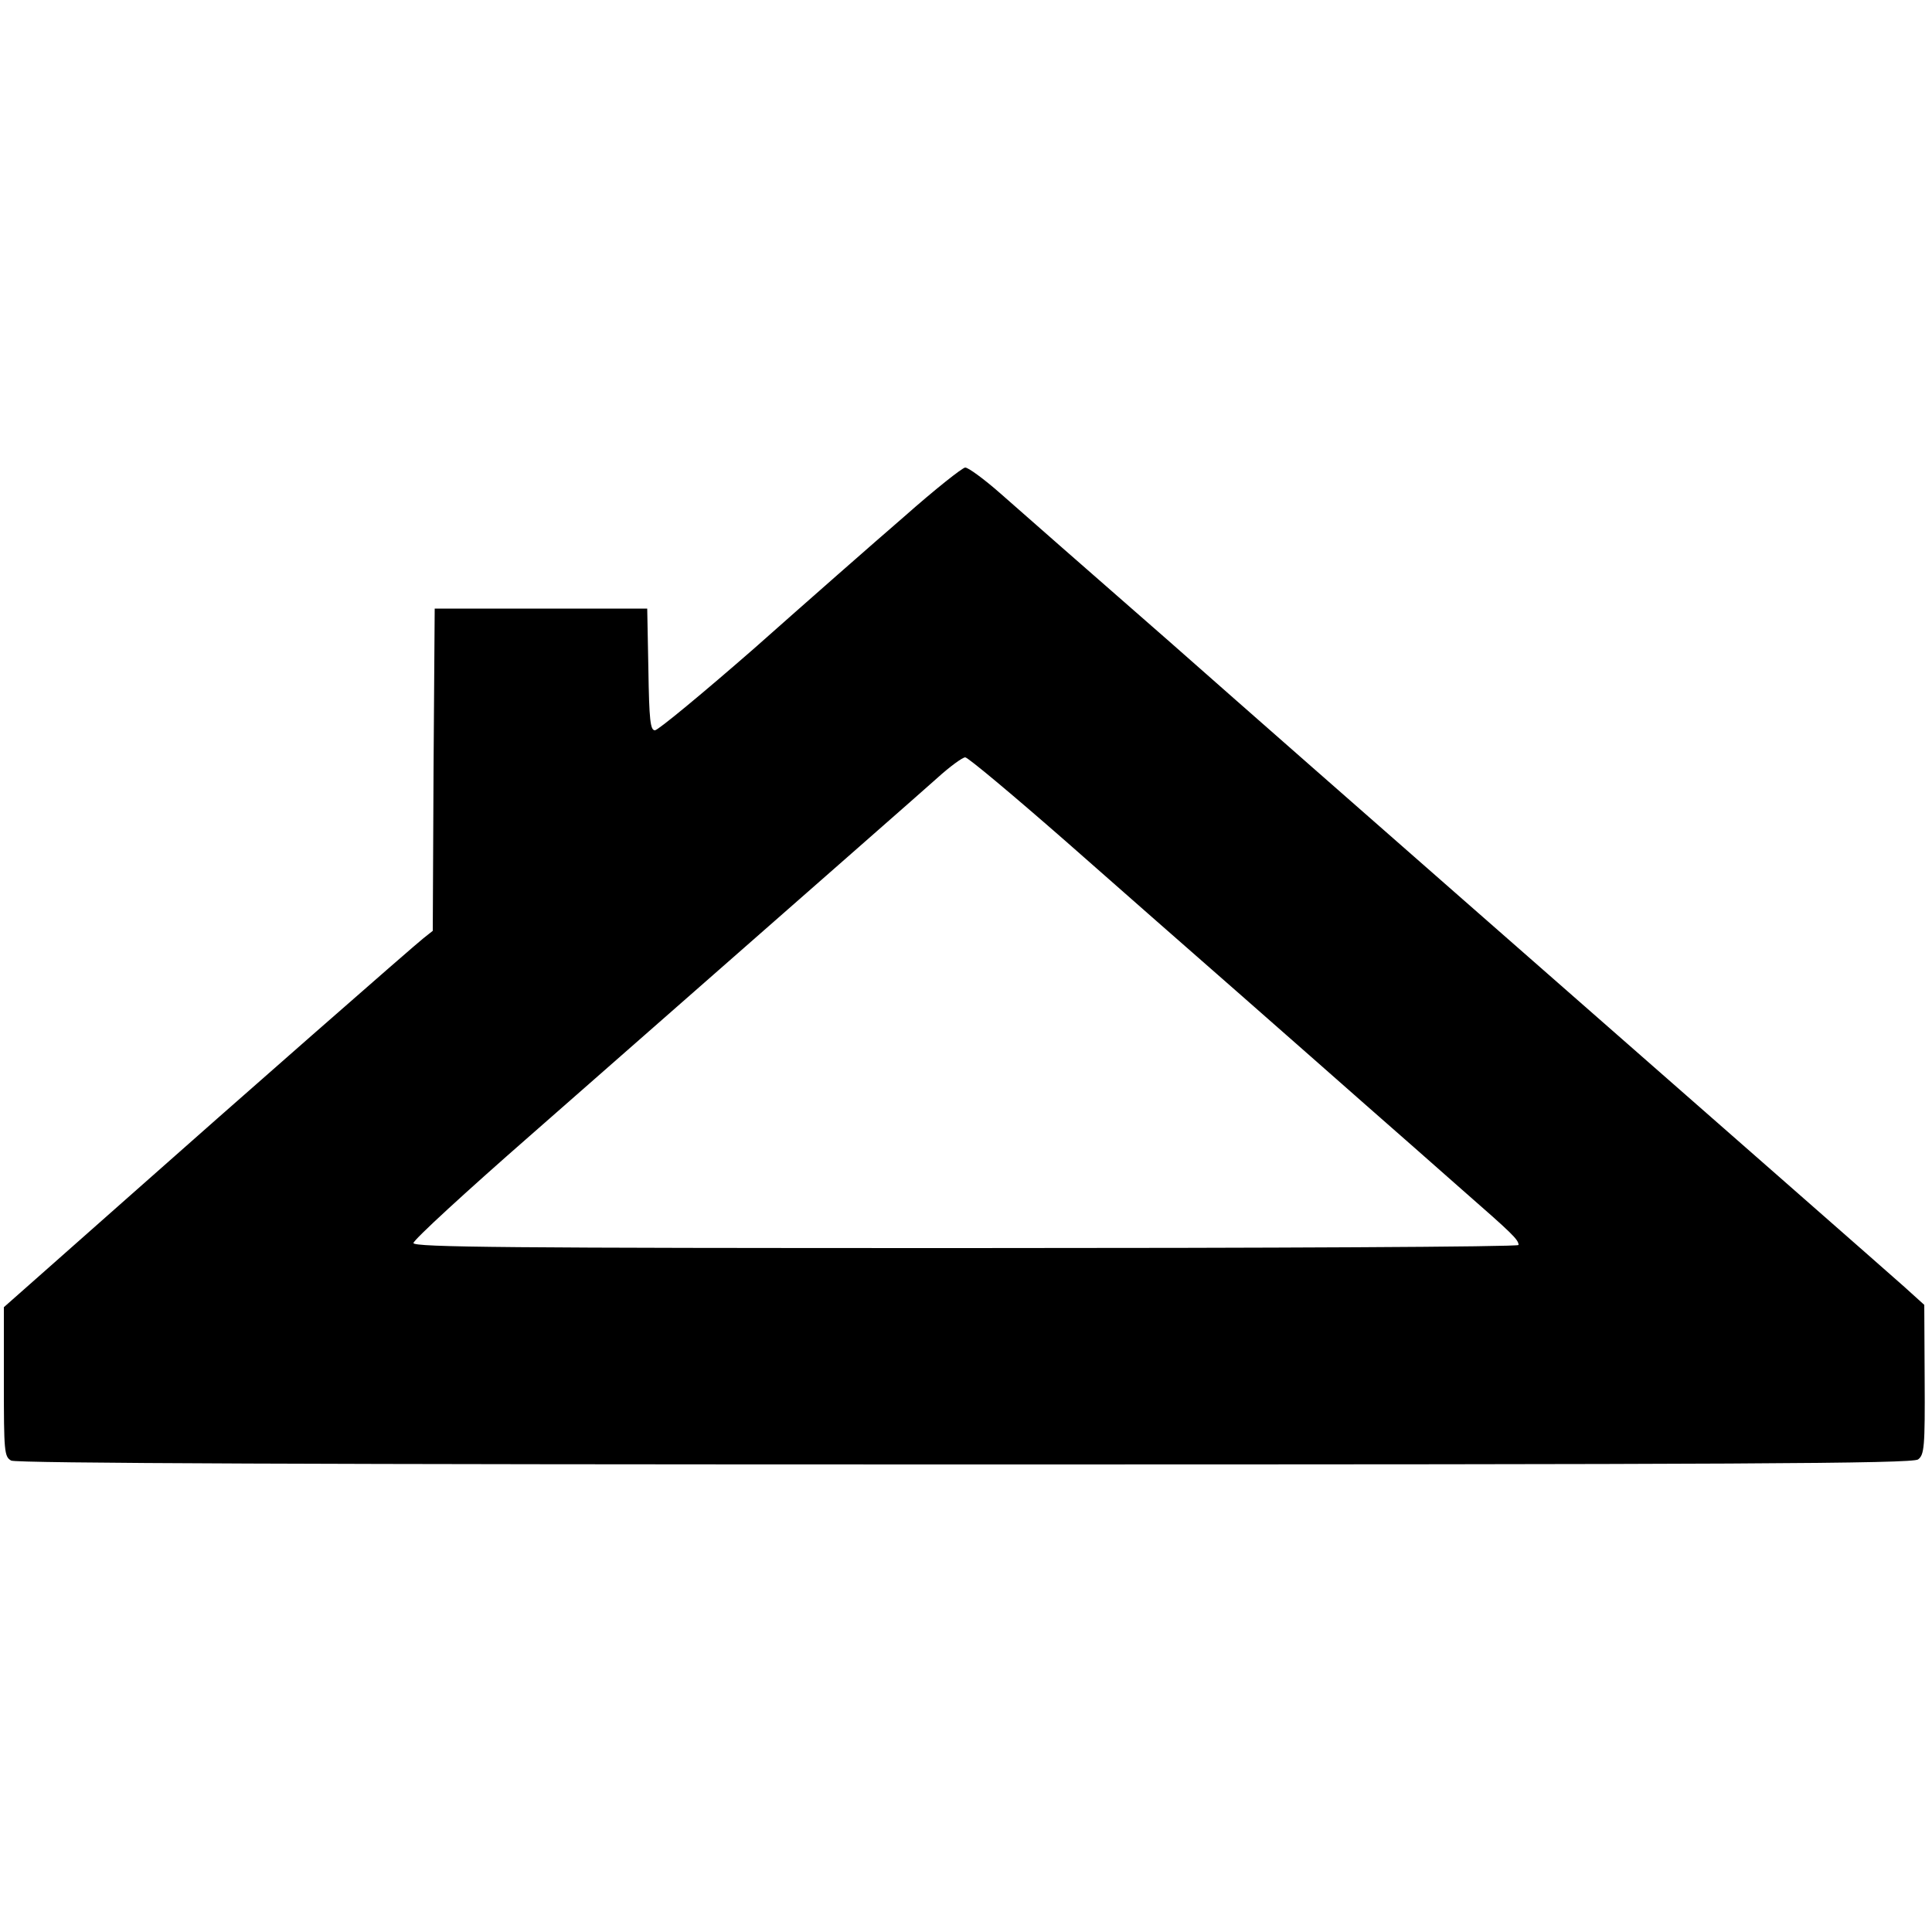
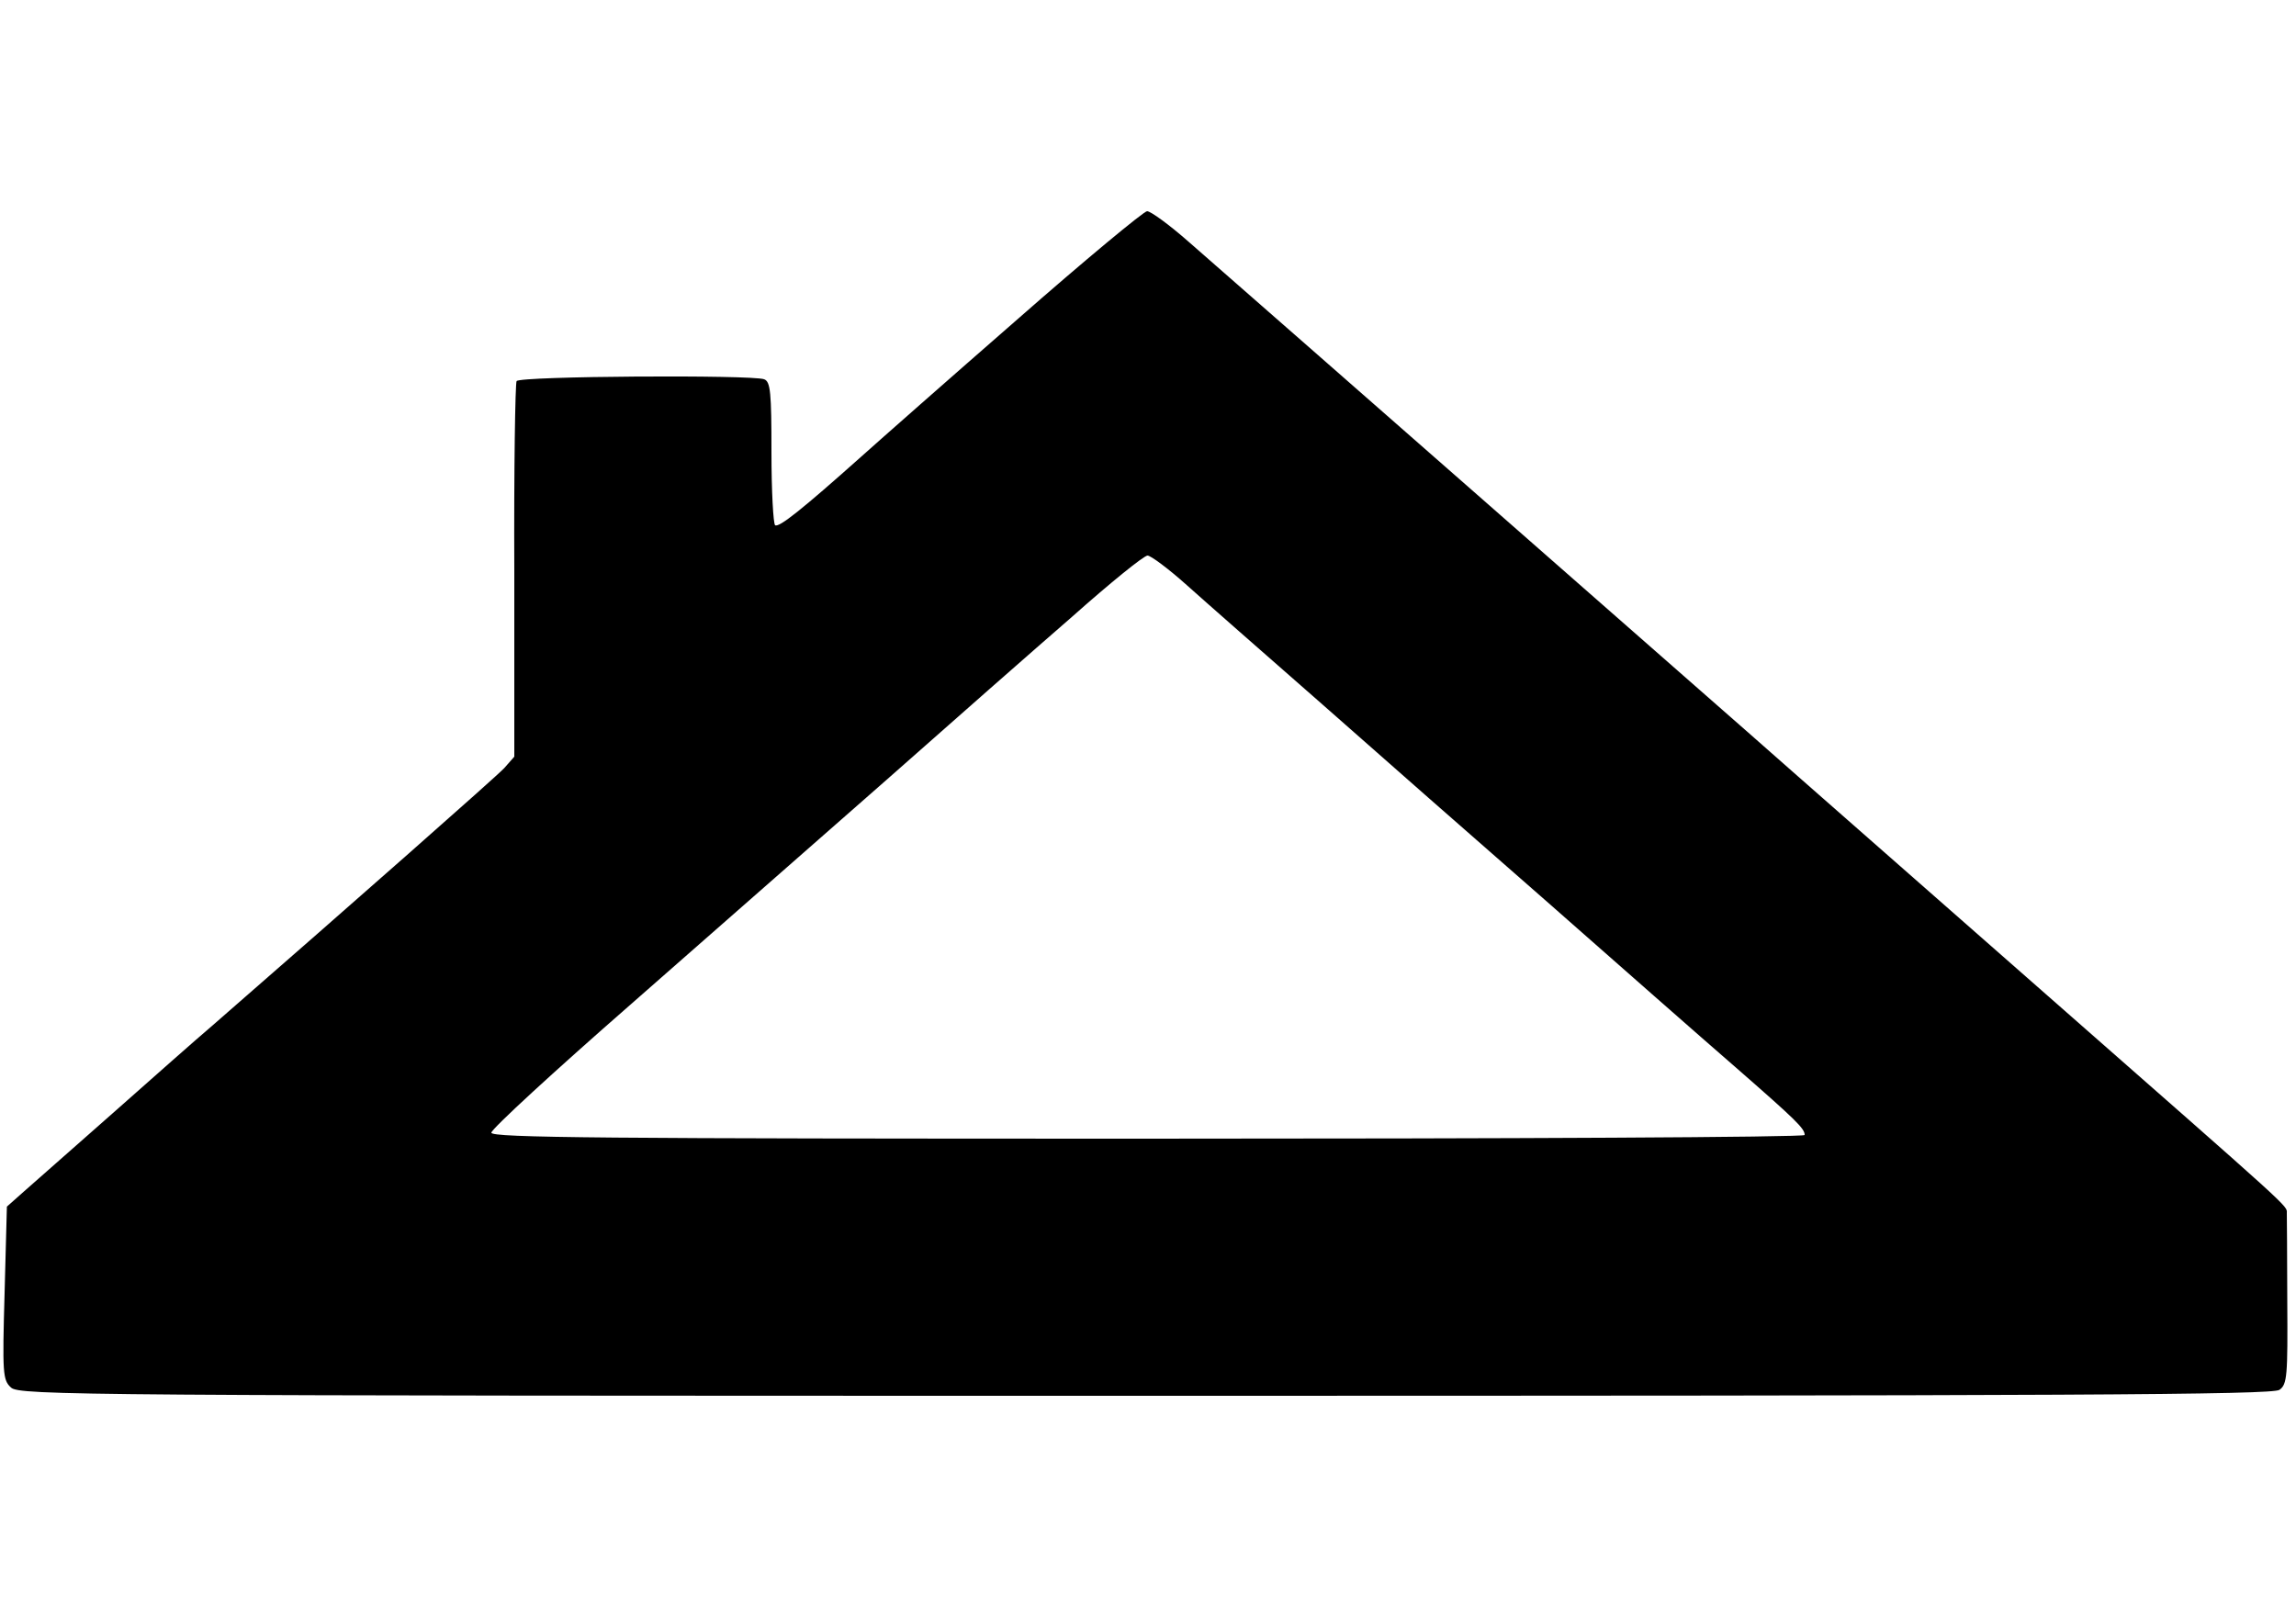
- <svg xmlns="http://www.w3.org/2000/svg" version="1.0" width="500pt" height="500pt" viewBox="0 0 500 500" preserveAspectRatio="xMidYMid meet">
-   <g transform="translate(0,500) scale(0.1,-0.1)" fill="#000000" stroke="none">
-     <path d="M2340 3663 c-80 -69 -254 -222 -387 -340 -134 -117 -250 -213 -258 -213 -12 0 -15 26 -17 158 l-3 157 -275 0 -275 0 -3 -417 -2 -417 -24 -19 c-21 -16 -491 -428 -766 -672 -53 -47 -147 -130 -208 -184 l-112 -99 0 -193 c0 -181 1 -194 19 -204 14 -7 800 -10 2468 -10 1999 0 2452 2 2467 13 16 12 18 32 17 207 l-1 193 -52 47 c-54 48 -428 376 -1143 1003 -220 193 -562 493 -759 667 -198 173 -394 345 -437 383 -42 37 -83 67 -91 67 -7 0 -79 -57 -158 -127z m418 -840 c136 -120 339 -298 452 -397 113 -99 259 -228 325 -286 66 -58 179 -157 250 -220 128 -112 145 -128 145 -142 0 -5 -643 -8 -1430 -8 -1181 0 -1430 2 -1430 13 0 8 136 133 303 279 843 740 997 875 1052 924 33 30 66 54 73 54 7 0 124 -98 260 -217z" />
+ <svg xmlns="http://www.w3.org/2000/svg" version="1.0" width="500pt" height="350pt" viewBox="0 0 500 350" preserveAspectRatio="xMidYMid meet">
+   <g transform="translate(0,350) scale(0.1,-0.1)" fill="#000000" stroke="none">
+     <path d="M2215 2804 c-149 -130 -301 -264 -340 -299 -129 -115 -178 -154 -187 -149 -4 3 -8 74 -8 159 0 130 -2 154 -16 159 -27 10 -532 7 -539 -4 -3 -5 -6 -191 -5 -414 l0 -404 -22 -25 c-19 -20 -325 -290 -637 -562 -32 -27 -129 -113 -216 -190 -87 -77 -175 -154 -194 -171 l-36 -32 -5 -188 c-5 -175 -4 -190 14 -206 17 -17 153 -18 2470 -18 2019 0 2455 2 2470 13 17 12 18 31 17 193 0 98 -1 185 -1 192 0 17 19 -1 -525 477 -258 227 -549 482 -645 567 -147 129 -958 841 -1221 1071 -42 37 -83 67 -91 67 -7 0 -135 -106 -283 -236z m369 -578 c39 -35 170 -150 291 -256 121 -107 343 -302 494 -434 151 -133 335 -295 410 -360 134 -117 151 -134 151 -148 0 -5 -643 -8 -1430 -8 -1186 0 -1430 2 -1430 13 0 8 136 133 303 279 166 146 417 366 557 489 139 123 322 284 405 356 82 73 156 133 164 133 7 0 46 -29 85 -64z" />
  </g>
</svg>
